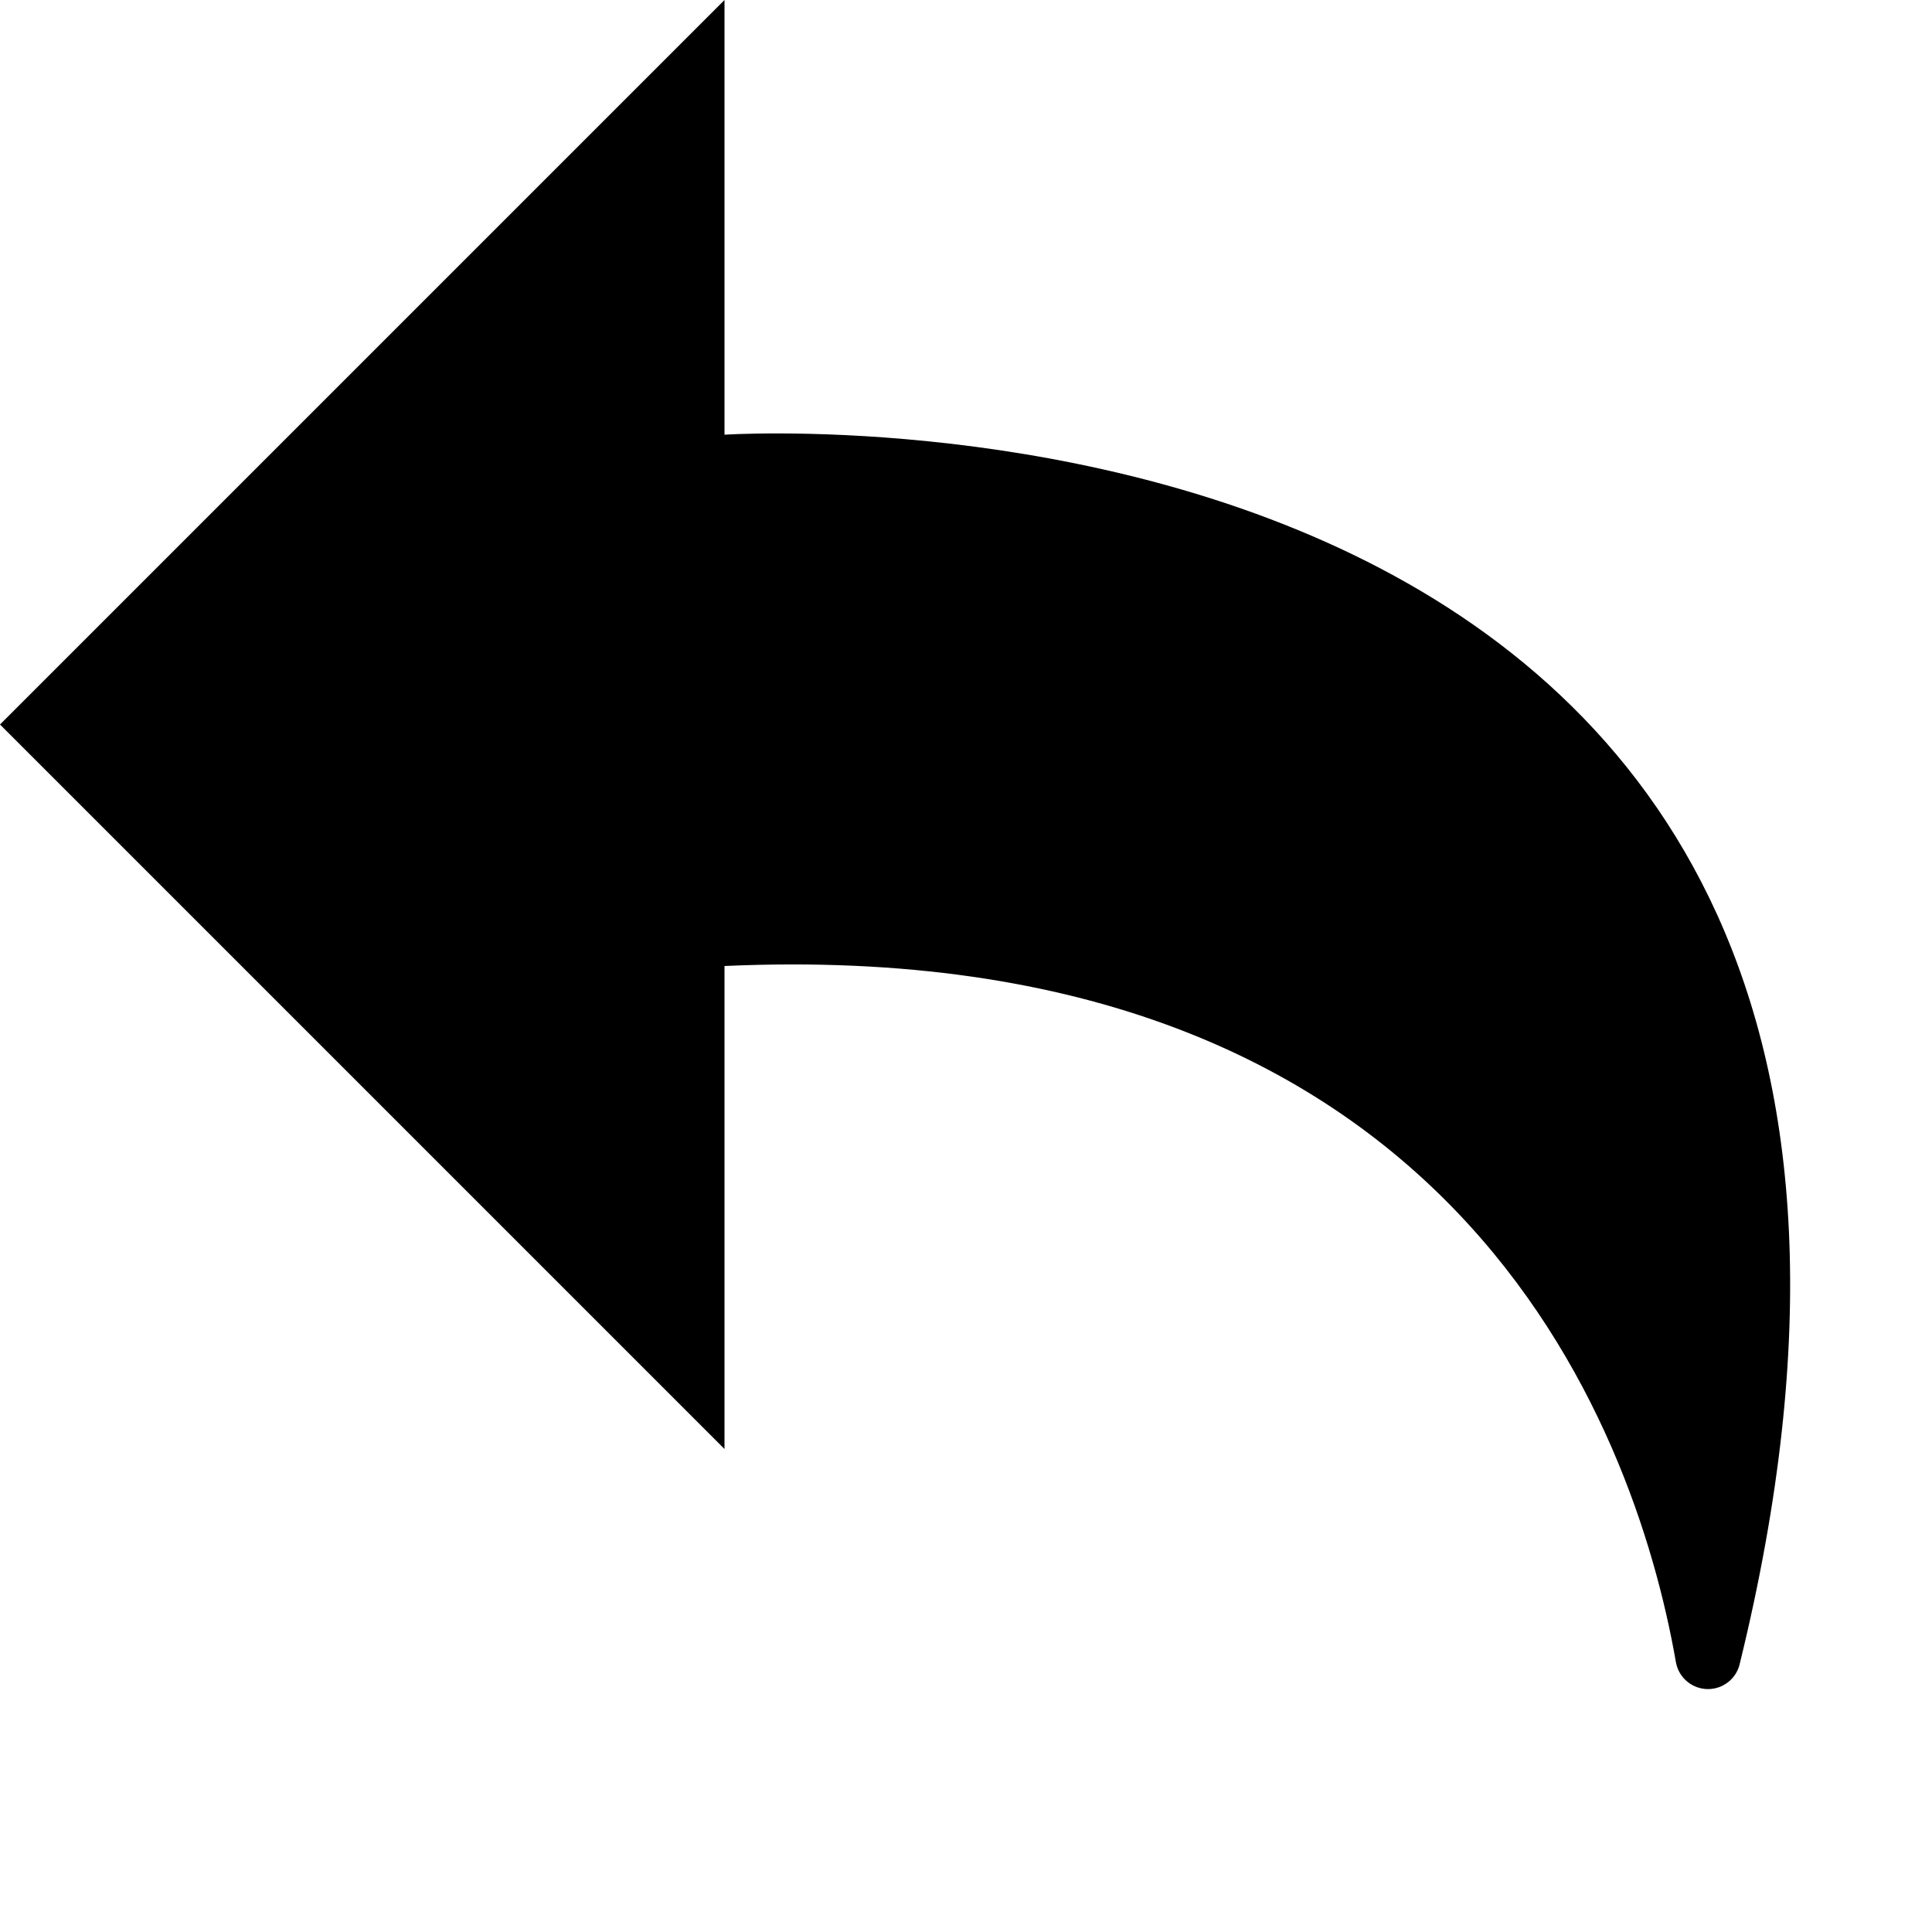
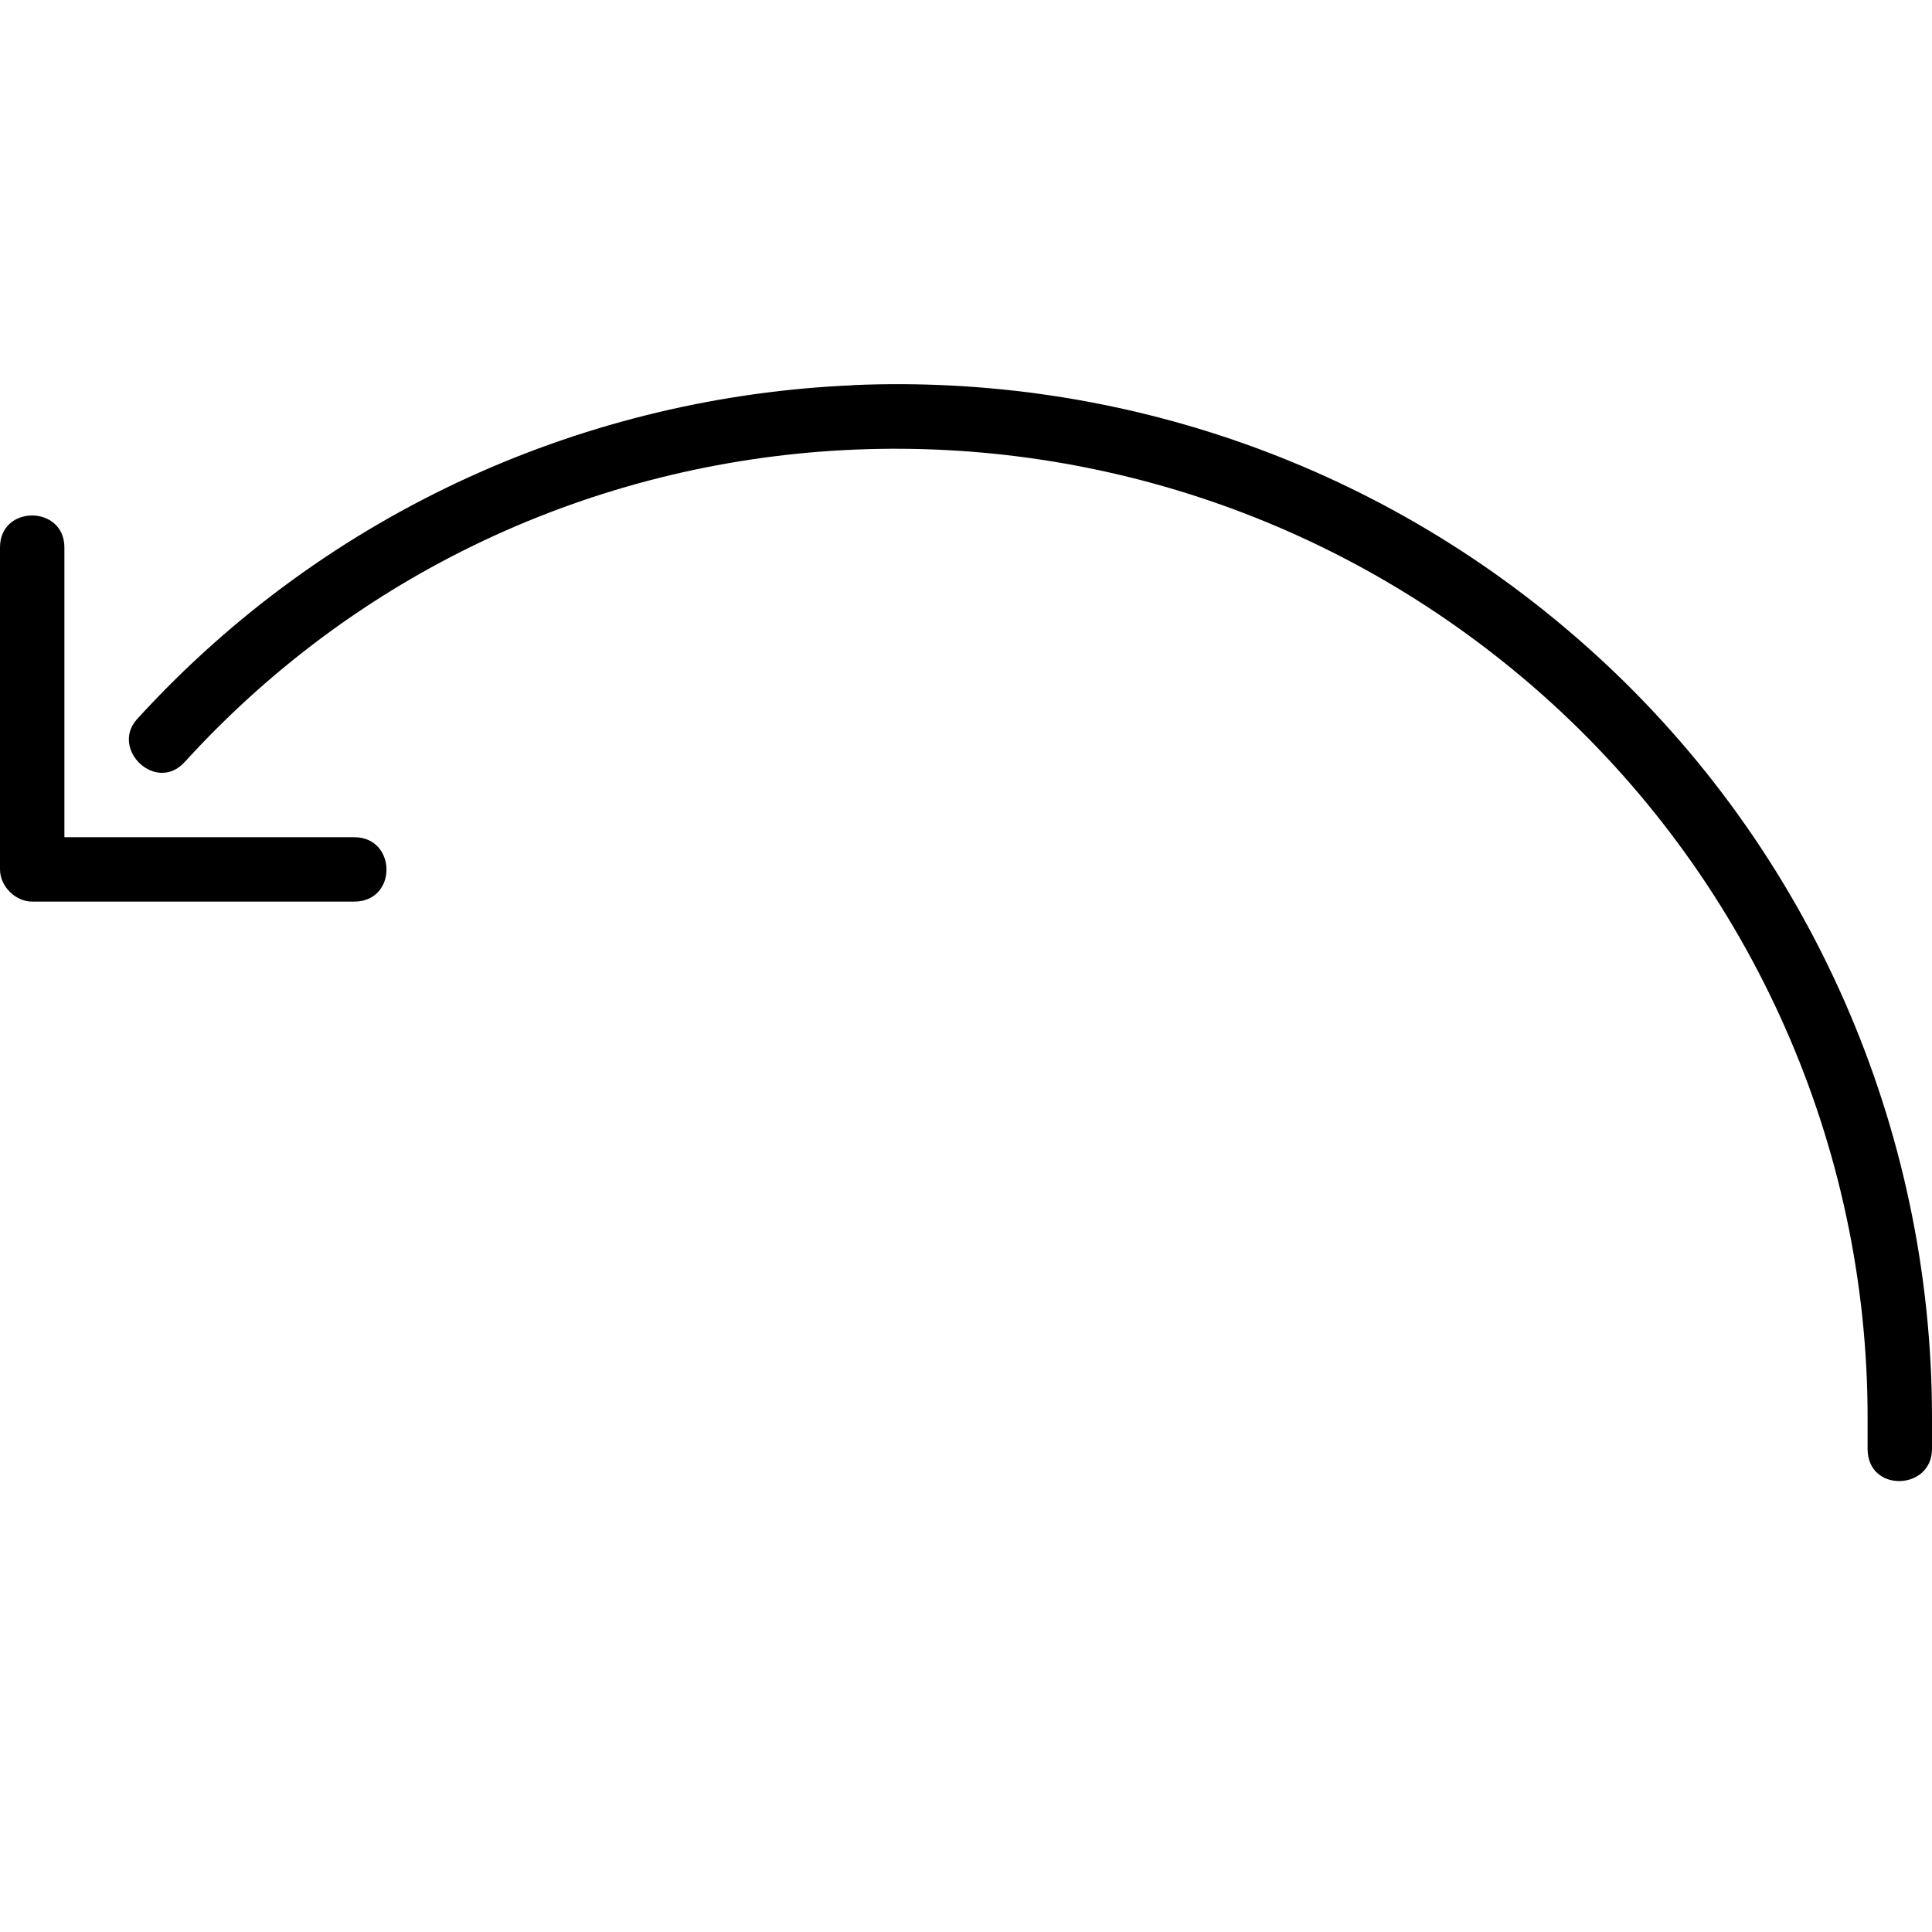
- <svg xmlns="http://www.w3.org/2000/svg" fill="#000000" viewBox="0 0 16 16">
-   <path class="cls-1" d="M6,3.6V0L0,6l6,6V8c6-.27,7.53,3.76,7.88,5.77a.27.27,0,0,0,.53,0C17.08,2.86,6,3.6,6,3.6Z" />
+ <svg xmlns="http://www.w3.org/2000/svg" fill="#000000" width="800px" height="800px" viewBox="0 0 30 30">
+   <path style="text-indent:0;text-align:start;line-height:normal;text-transform:none;block-progression:tb;-inkscape-font-specification:Sans" d="M0 8.5v5c0 .262.238.5.5.5h5c.674 0 .663-1 0-1H1V8.5c0-.658-1-.664-1 0zm13.25-2.518C9.147 6.156 5.1 7.905 2.125 11.17c-.414.467.305 1.158.75.655 5.583-6.125 15.09-6.49 21.22-.906C27.21 13.76 29 17.792 29 22.012v.487c0 .684 1 .647 1 0v-.487c0-4.5-1.893-8.812-5.22-11.844-3.262-2.975-7.427-4.363-11.53-4.188z" />
</svg>
